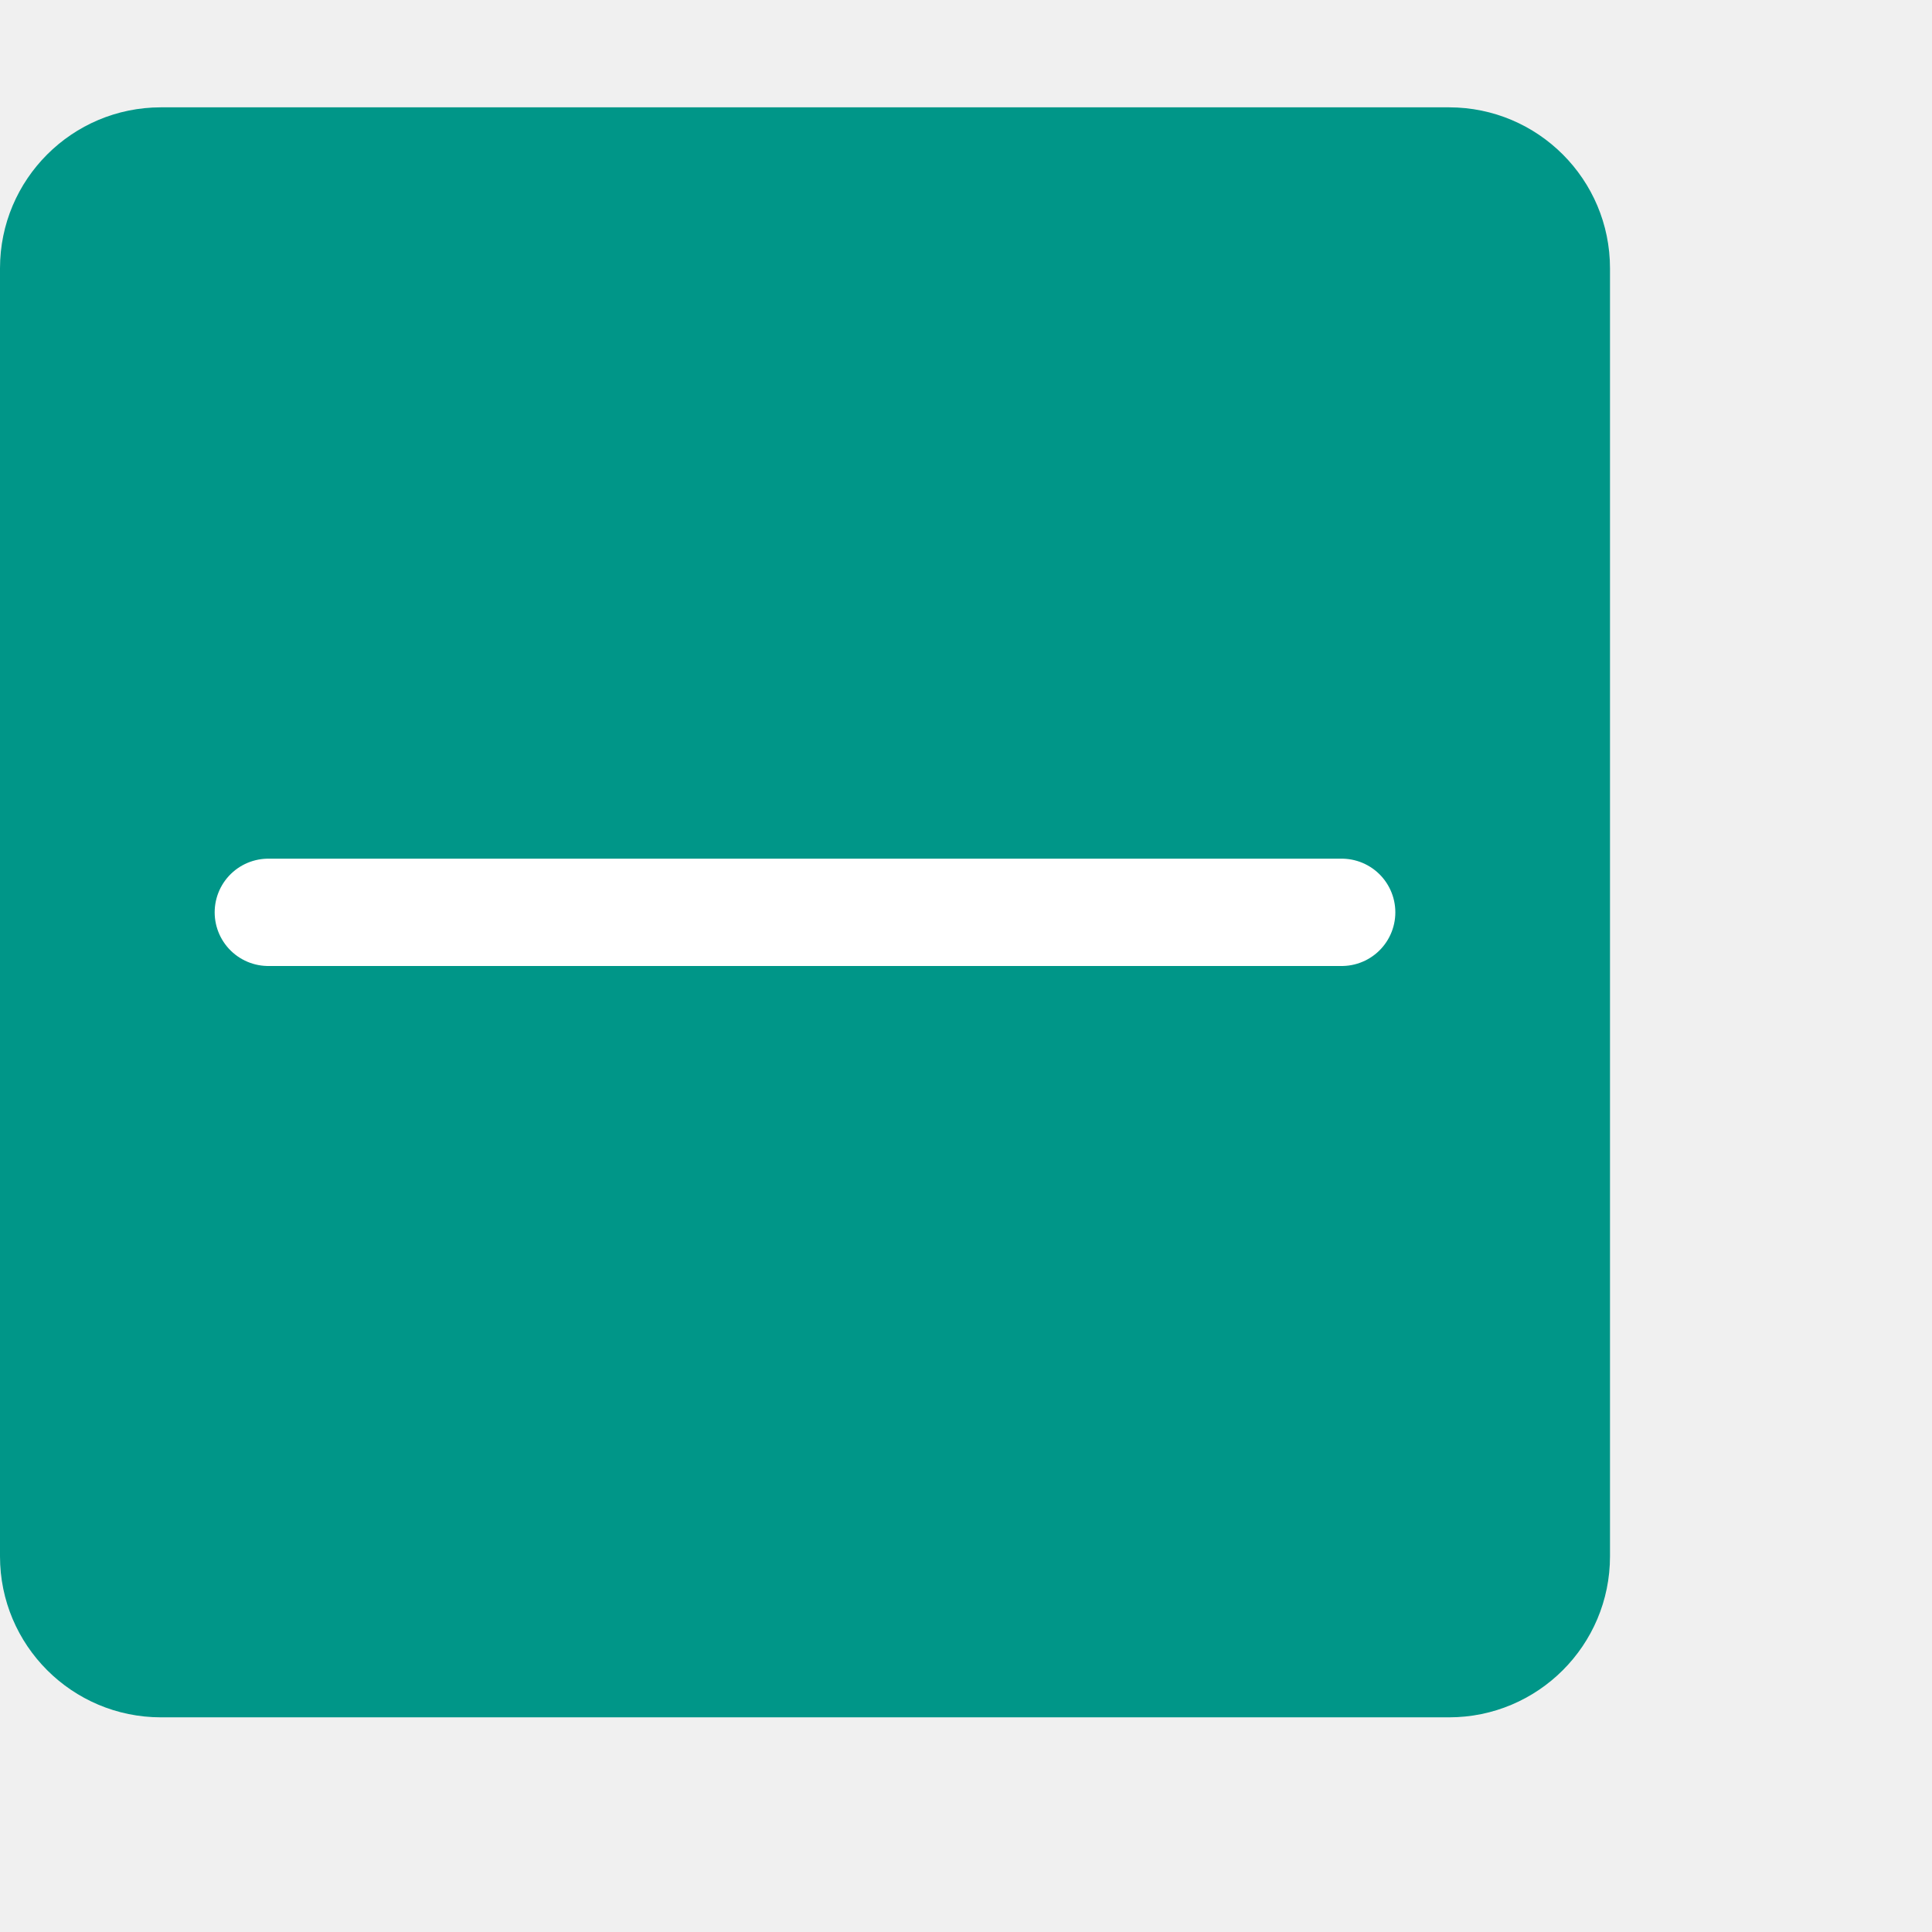
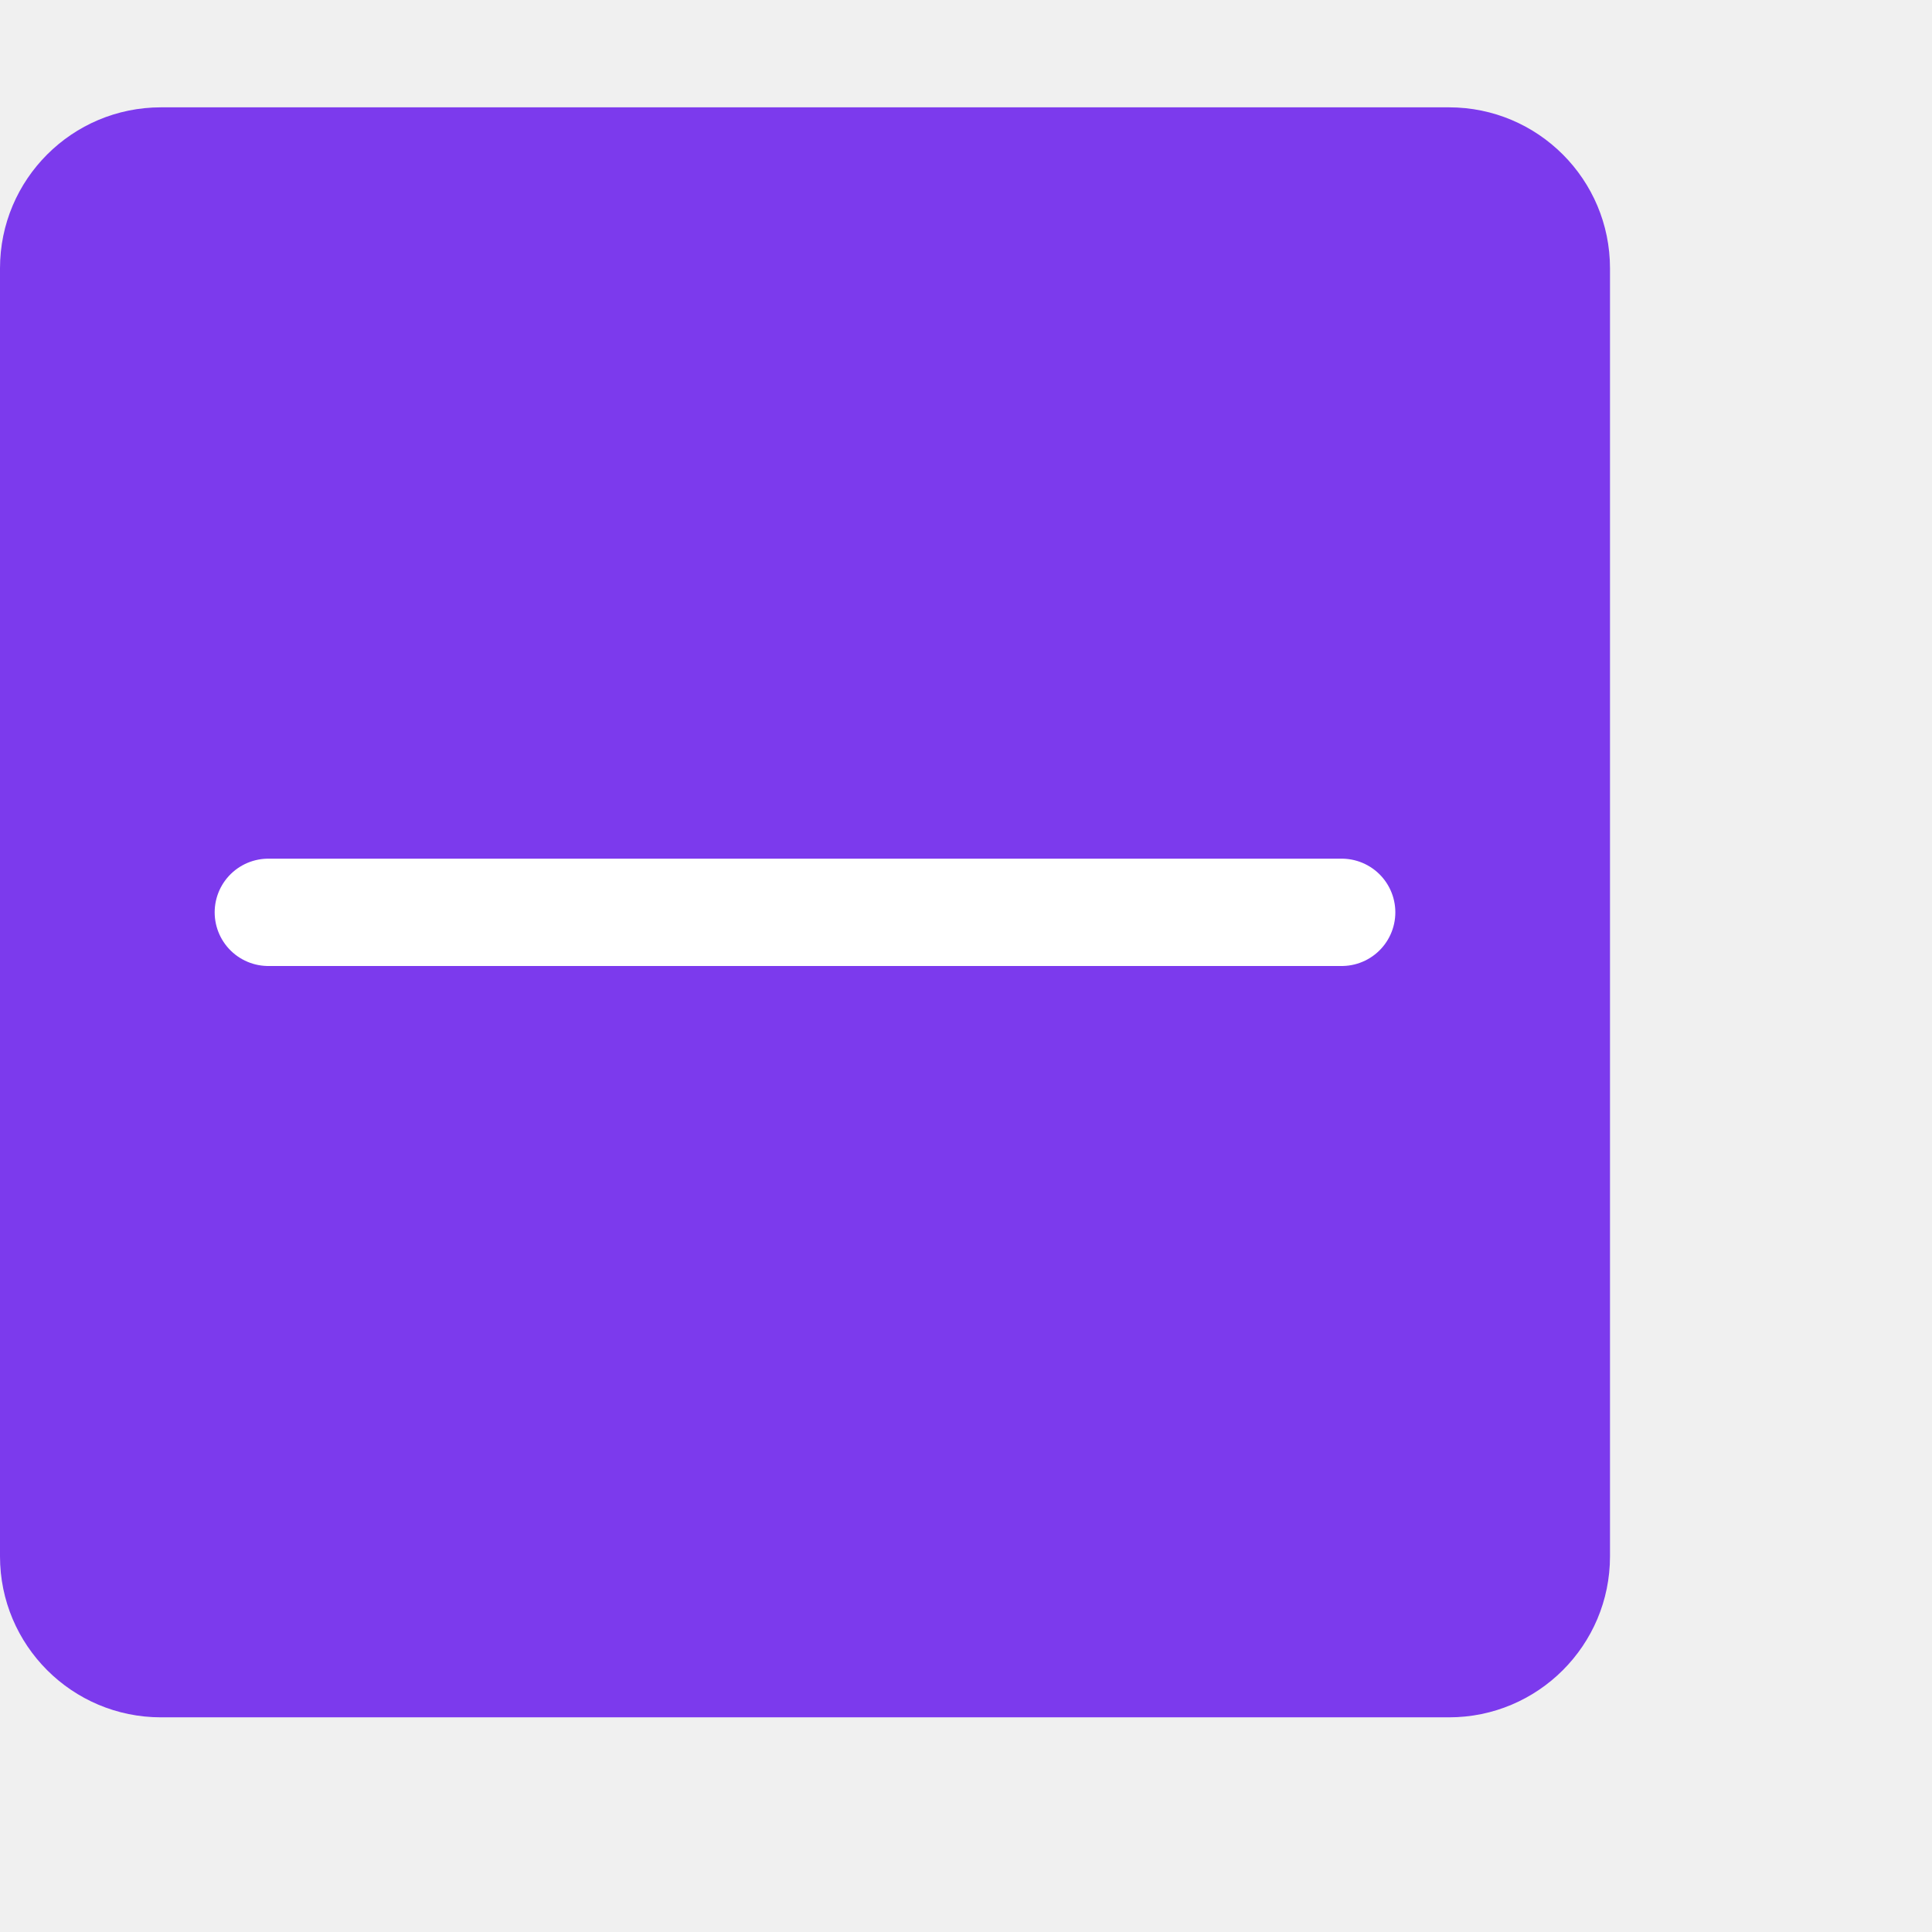
<svg xmlns="http://www.w3.org/2000/svg" width="18" height="18" viewBox="0 0 18 18">
-   <rect x="0" y="1" width="15" height="15" rx="1.5" style="fill:#009688" />
+   <rect x="0" y="1" width="15" height="15" rx="1.5" style="fill:#7C3AED" />
  <line x1="2.5" y1="8.5" x2="12.5" y2="8.5" style="fill:none;stroke:#fff;stroke-linecap:round;stroke-linejoin:round" />
</svg>
